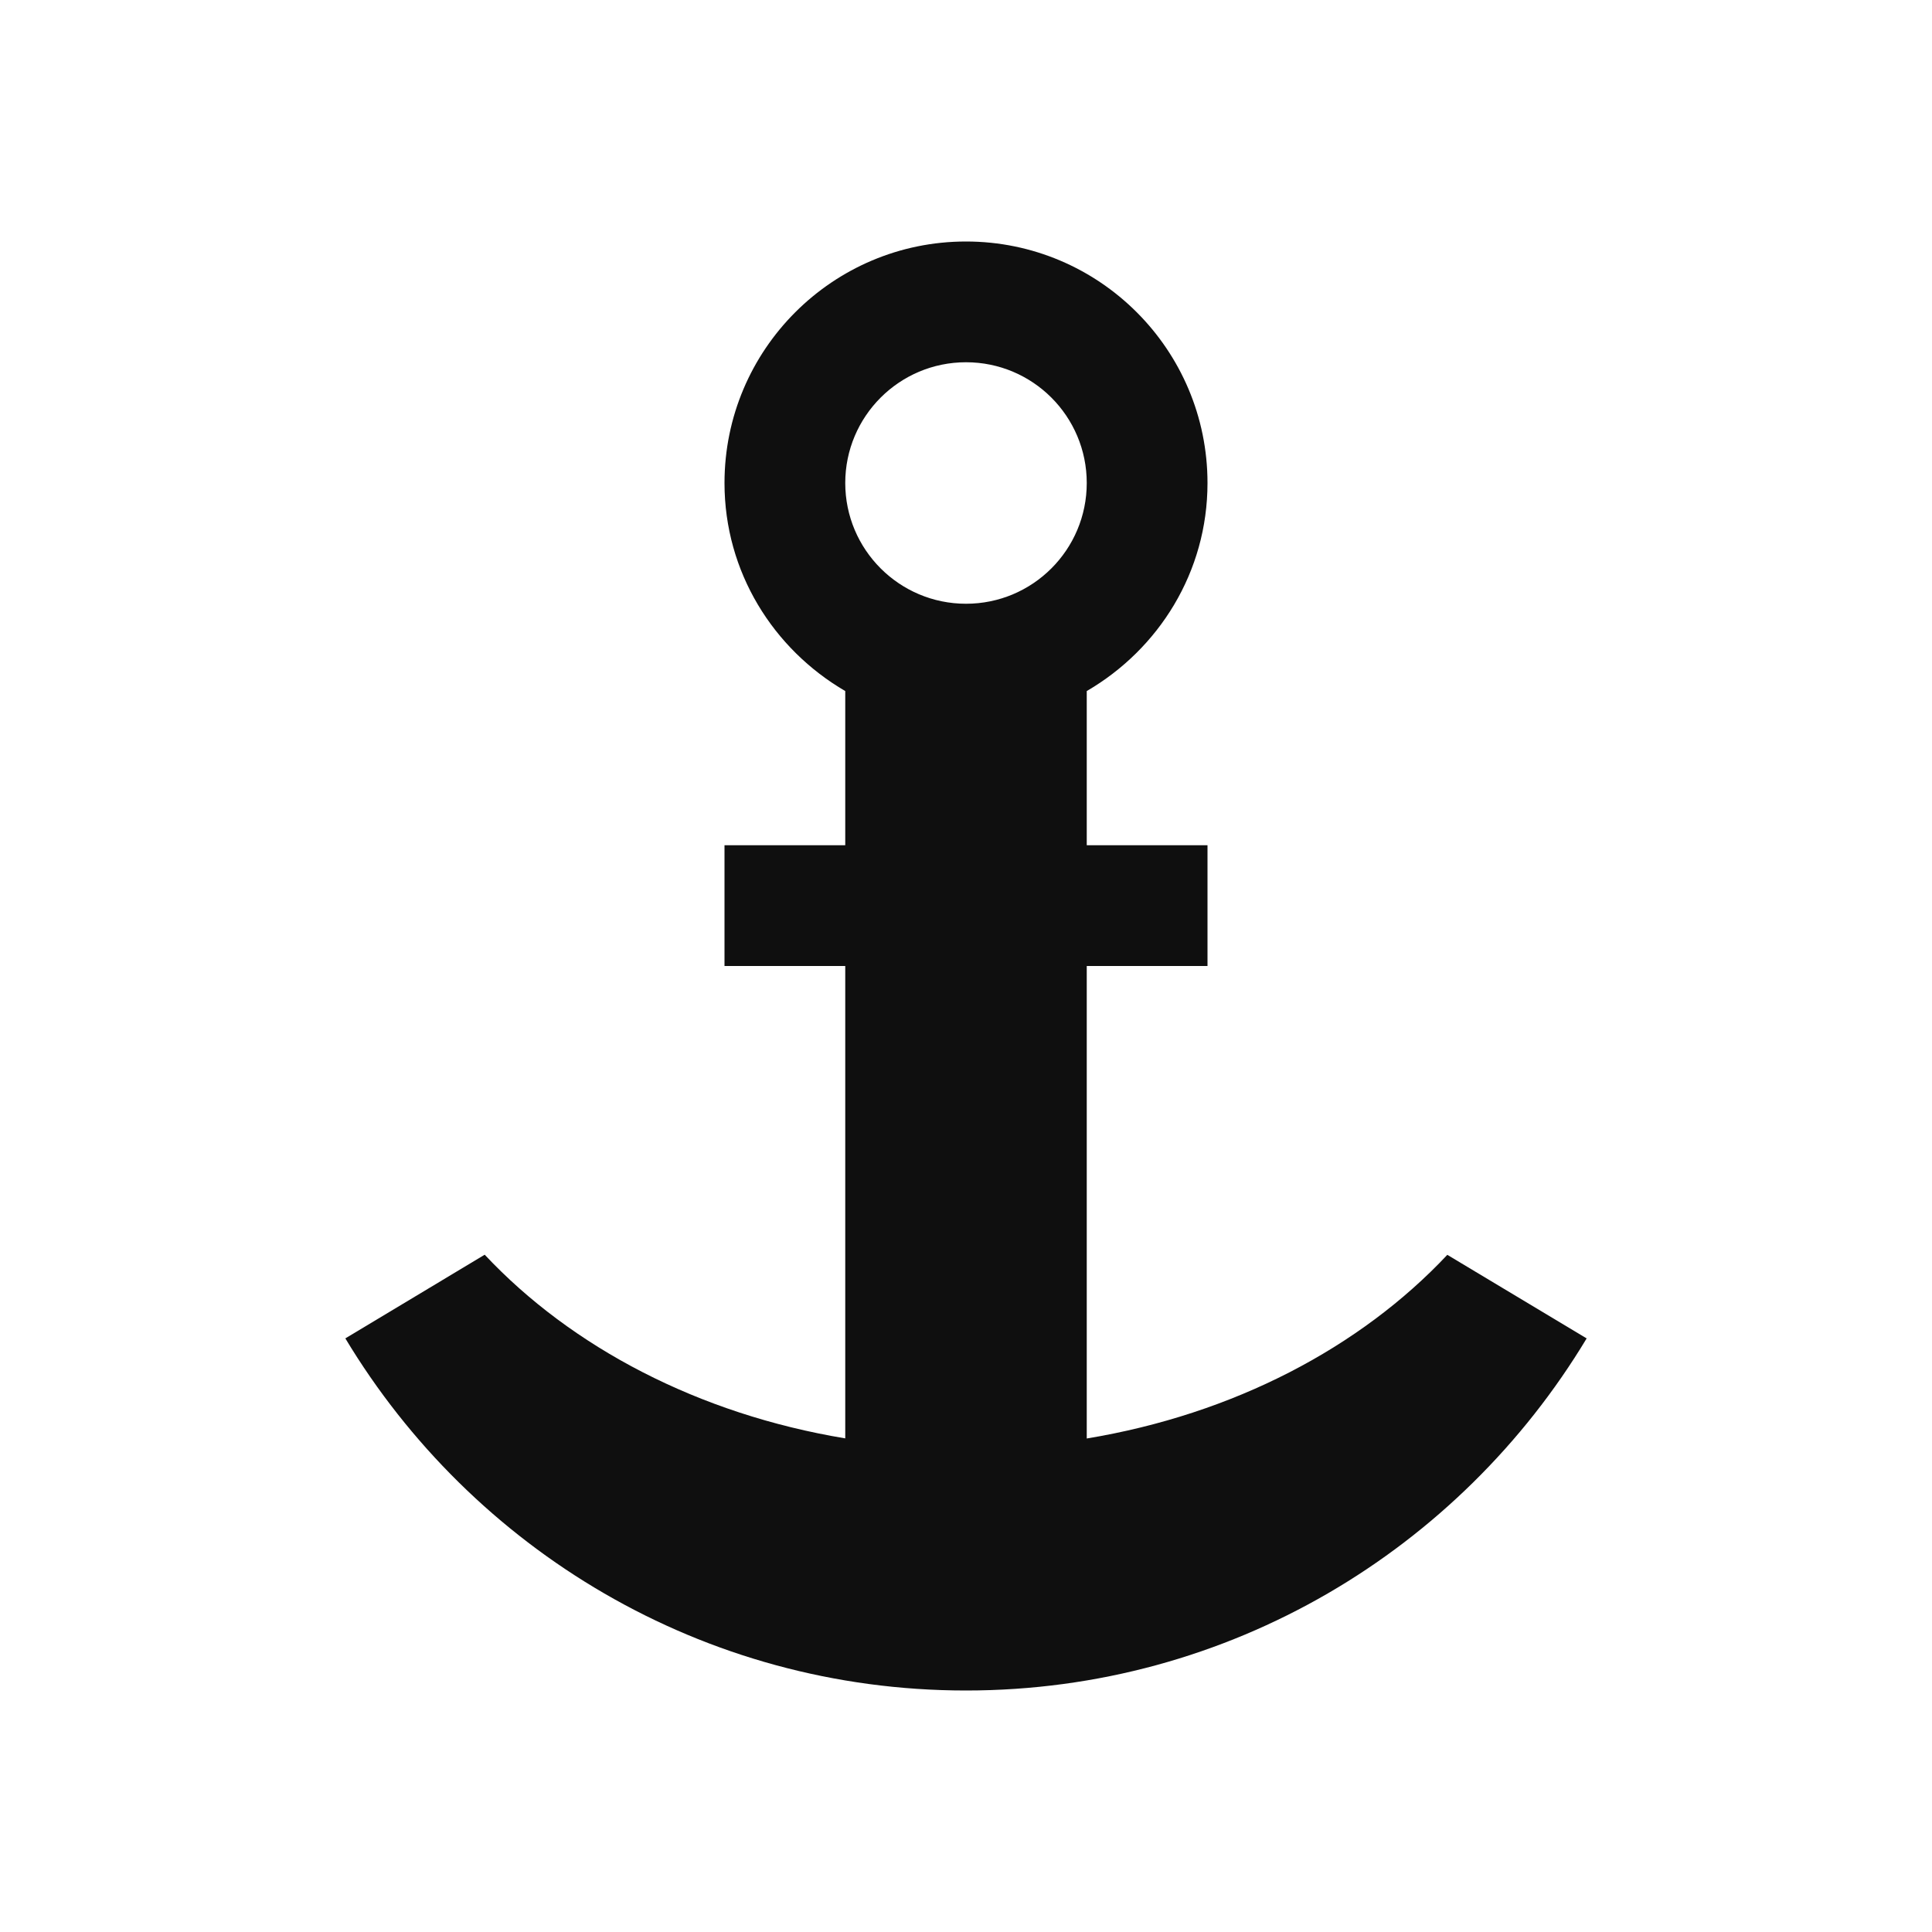
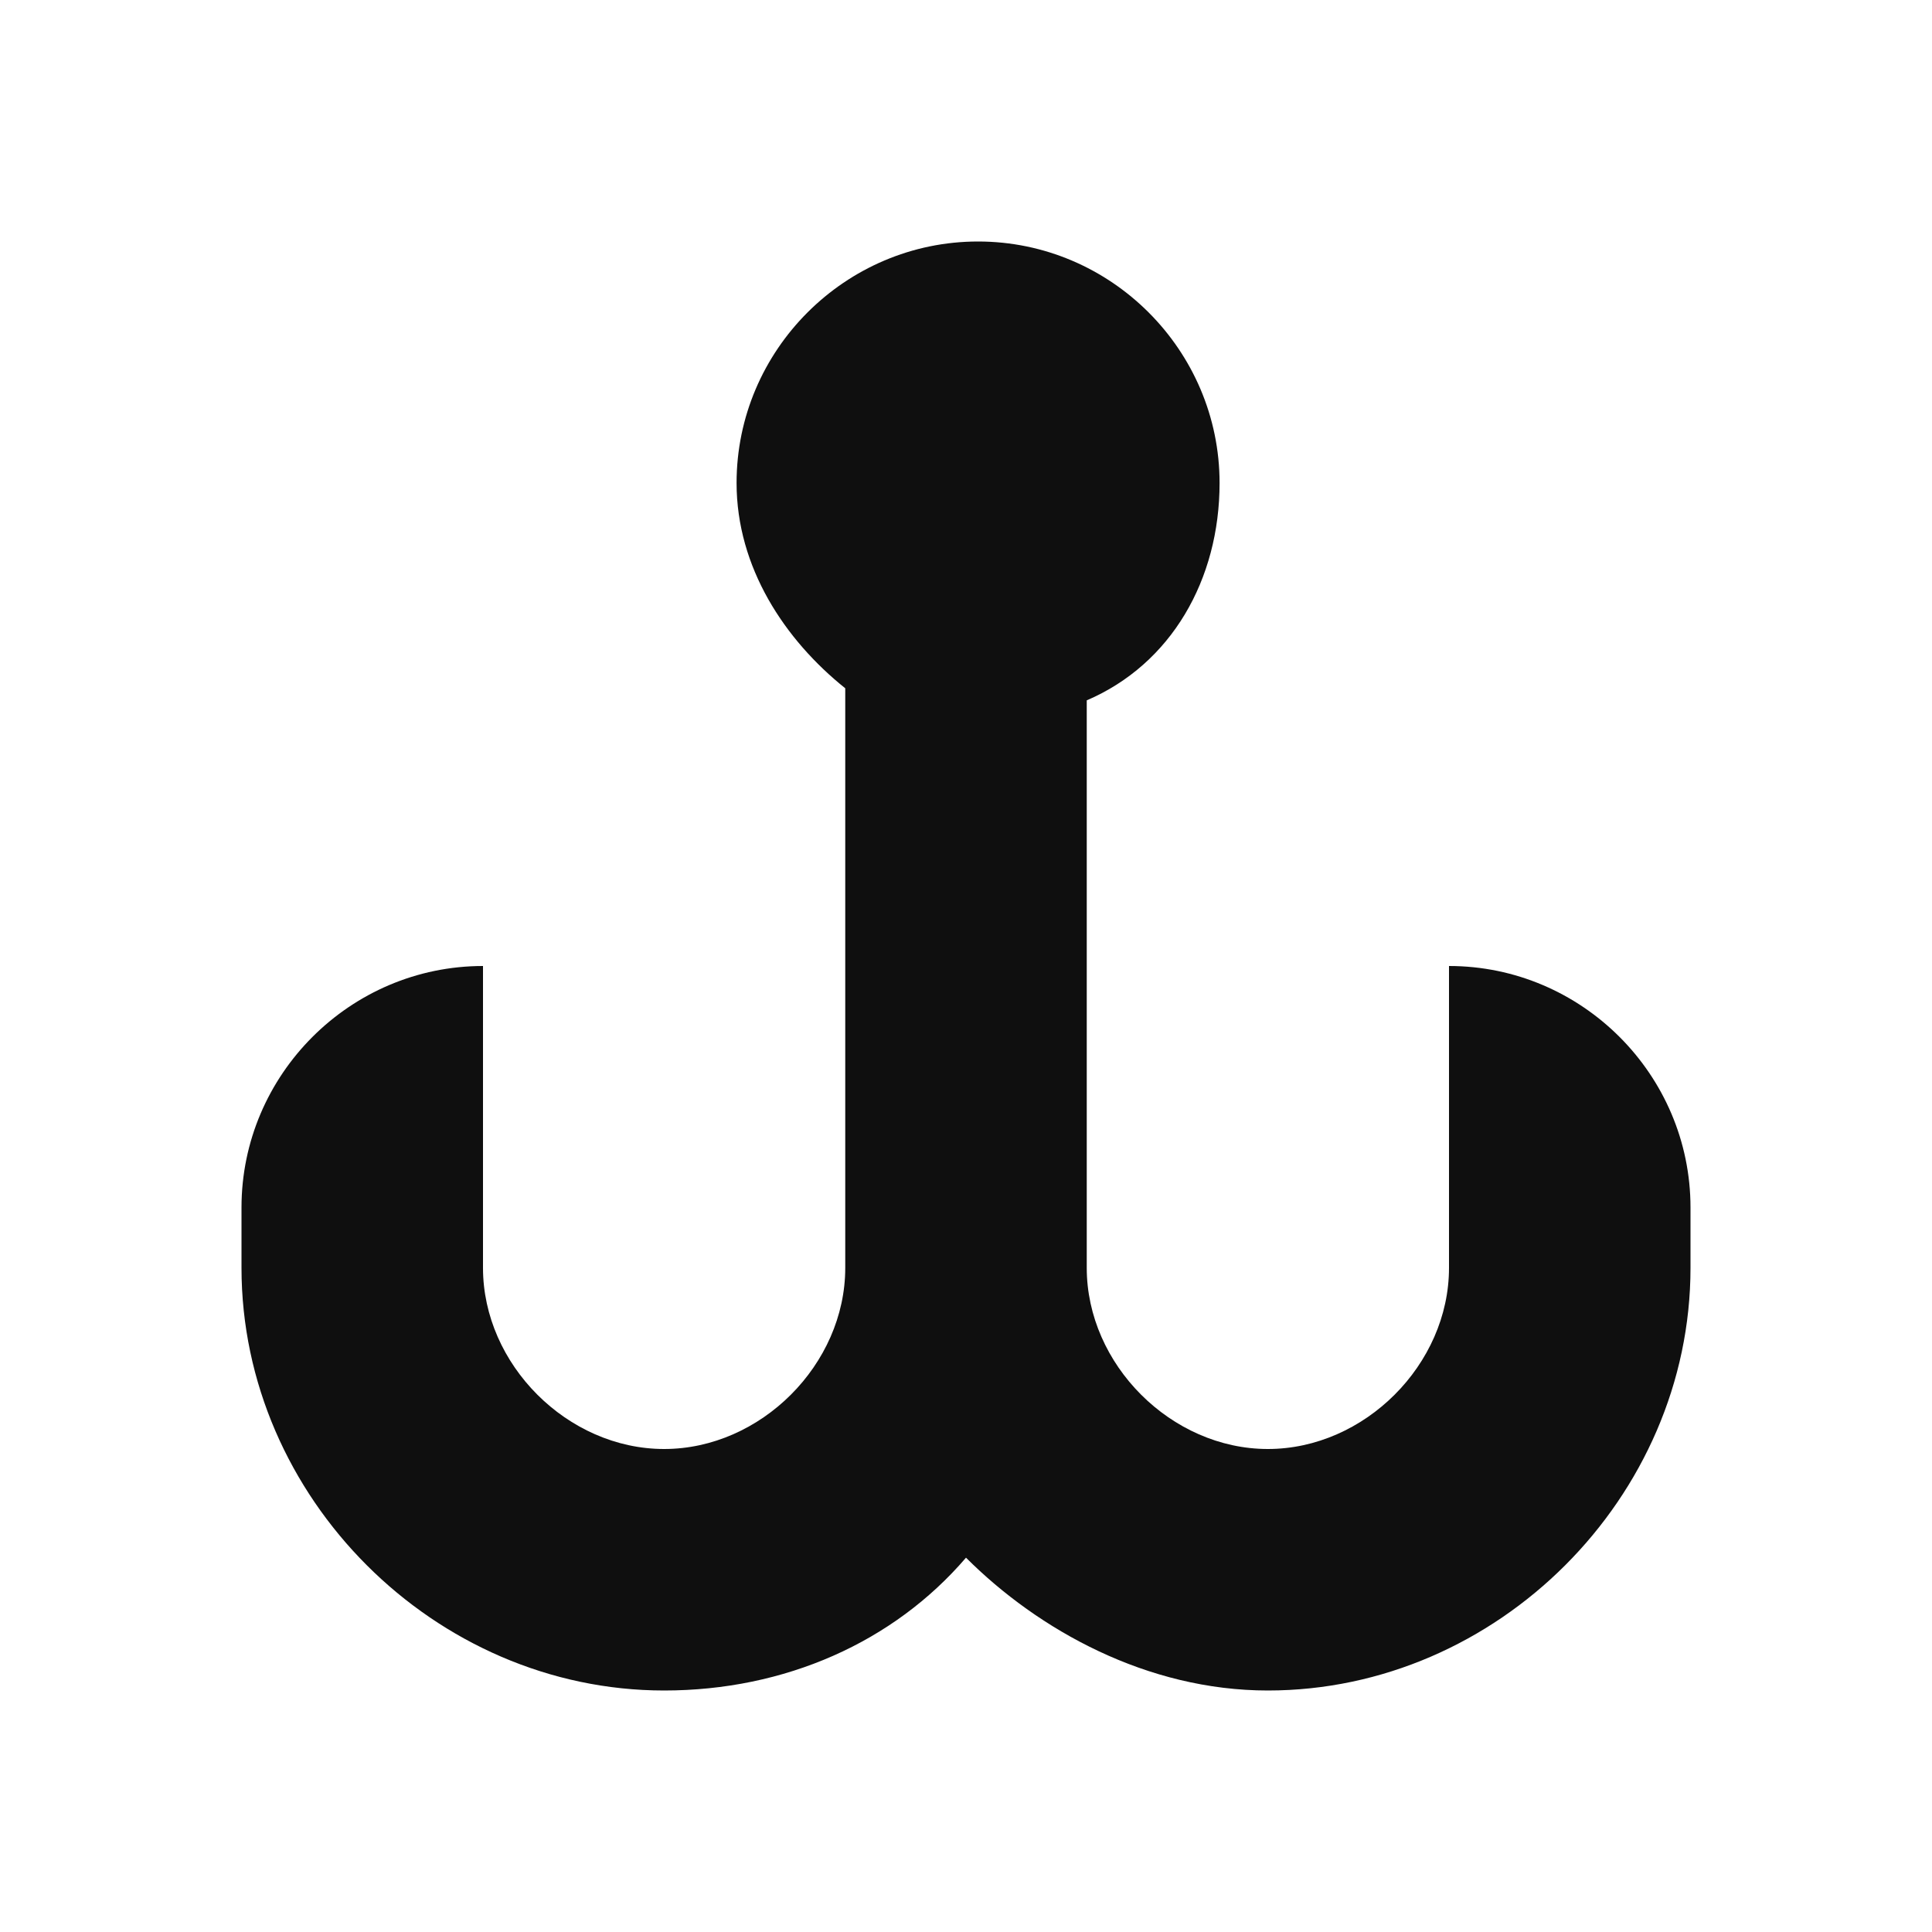
- <svg xmlns="http://www.w3.org/2000/svg" version="1.1" id="Rectangle_3_1_" x="0px" y="0px" width="16px" height="16px" viewBox="0 0 16 16" style="enable-background:new 0 0 16 16;" xml:space="preserve">
-   <path style="fill:#0F0F0F;" d="M11.986,10.392c-0.721,0.768-1.771,1.32-2.986,1.521V8h1V7H9V5.723C9.596,5.376,10,4.738,10,4  c0-1.104-0.896-2-2-2S6,2.896,6,4c0,0.738,0.405,1.376,1,1.723V7H6v1h1v3.912c-1.214-0.201-2.266-0.754-2.986-1.521L2.86,11.084  C3.91,12.829,5.816,14,8,14c2.185,0,4.09-1.171,5.14-2.916L11.986,10.392z M8,3c0.553,0,1,0.448,1,1S8.553,5,8,5  C7.448,5,7,4.552,7,4S7.448,3,8,3z" />
+ <svg xmlns="http://www.w3.org/2000/svg" version="1.1" id="Layer_2" x="0px" y="0px" viewBox="0 0 16 16" style="enable-background:new 0 0 16 16;" xml:space="preserve">
+   <style type="text/css">
+ 	.st0{fill:#0F0F0F;}
+ </style>
+   <path class="st0" d="M12,8v2v0.5c0,0.8-0.7,1.5-1.5,1.5S9,11.3,9,10.5V5.8c0.7-0.3,1.1-1,1.1-1.8c0-1.1-0.9-2-2-2c-1.1,0-2,0.9-2,2  c0,0.7,0.4,1.3,0.9,1.7v4.8C7,11.3,6.3,12,5.5,12S4,11.3,4,10.5V10V8c-1.1,0-2,0.9-2,2v0.5C2,12.4,3.6,14,5.5,14  c1,0,1.9-0.4,2.5-1.1c0.6,0.6,1.5,1.1,2.5,1.1c1.9,0,3.5-1.6,3.5-3.5V10C14,8.9,13.1,8,12,8z" />
</svg>
